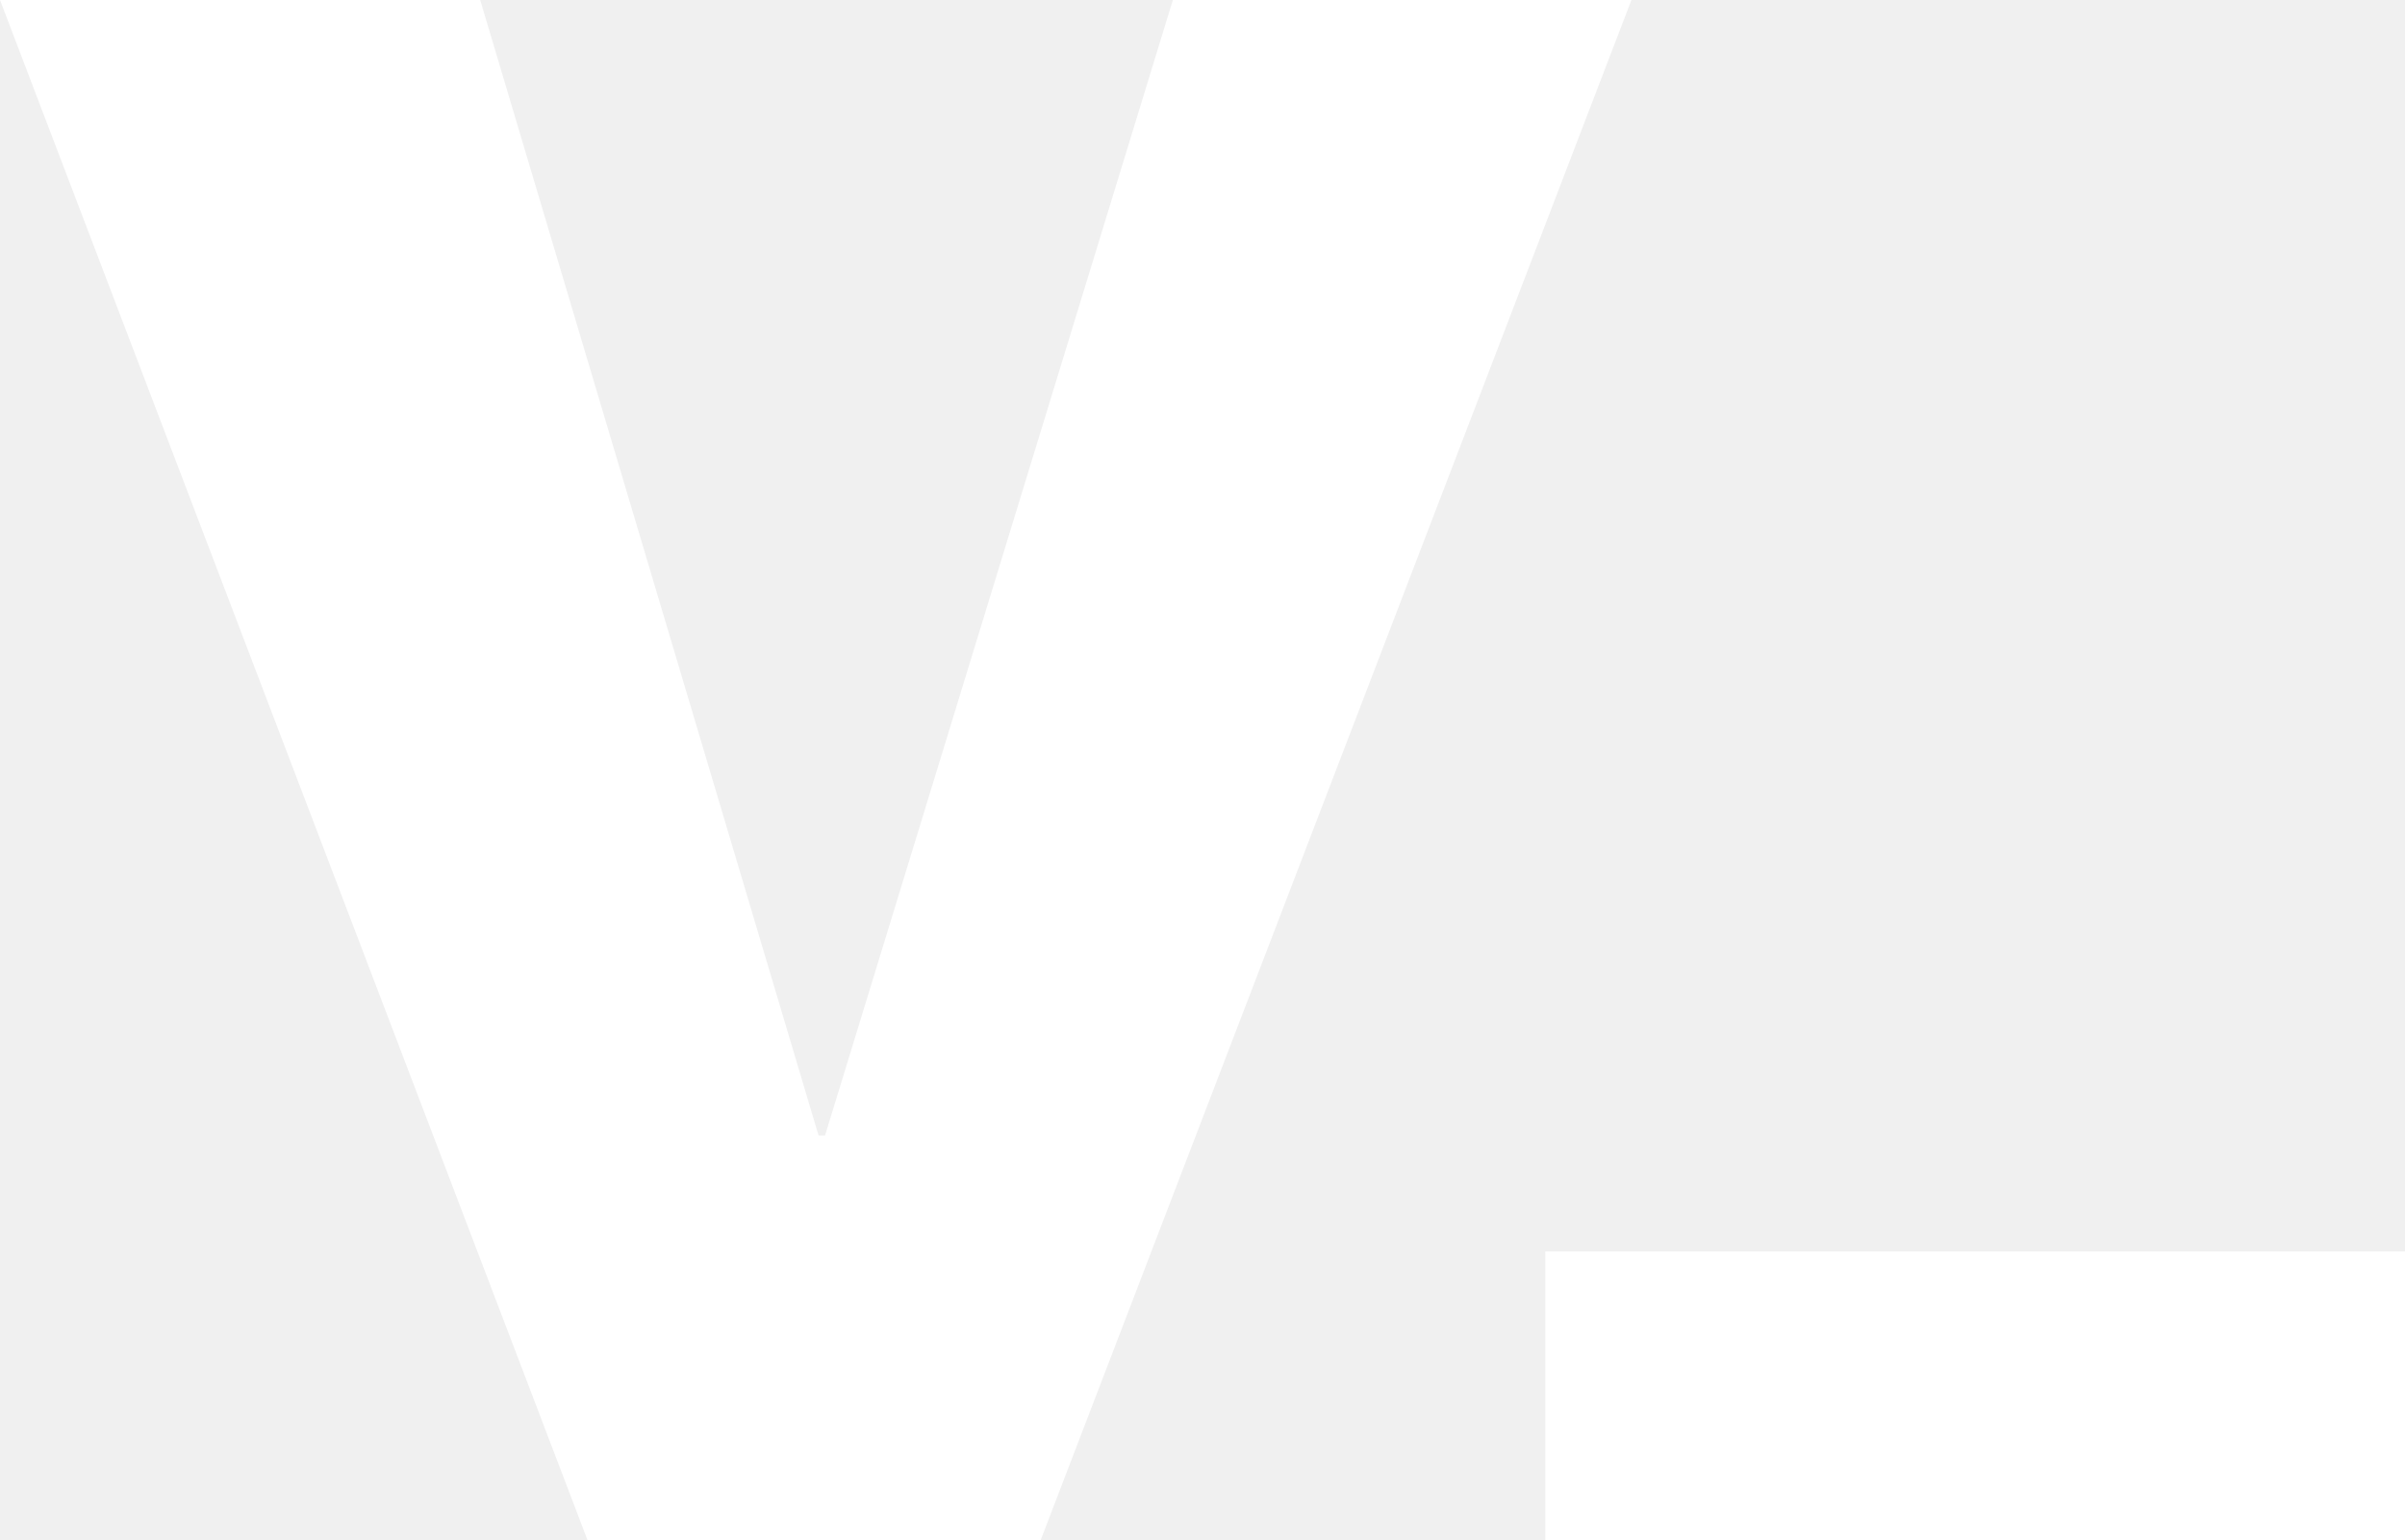
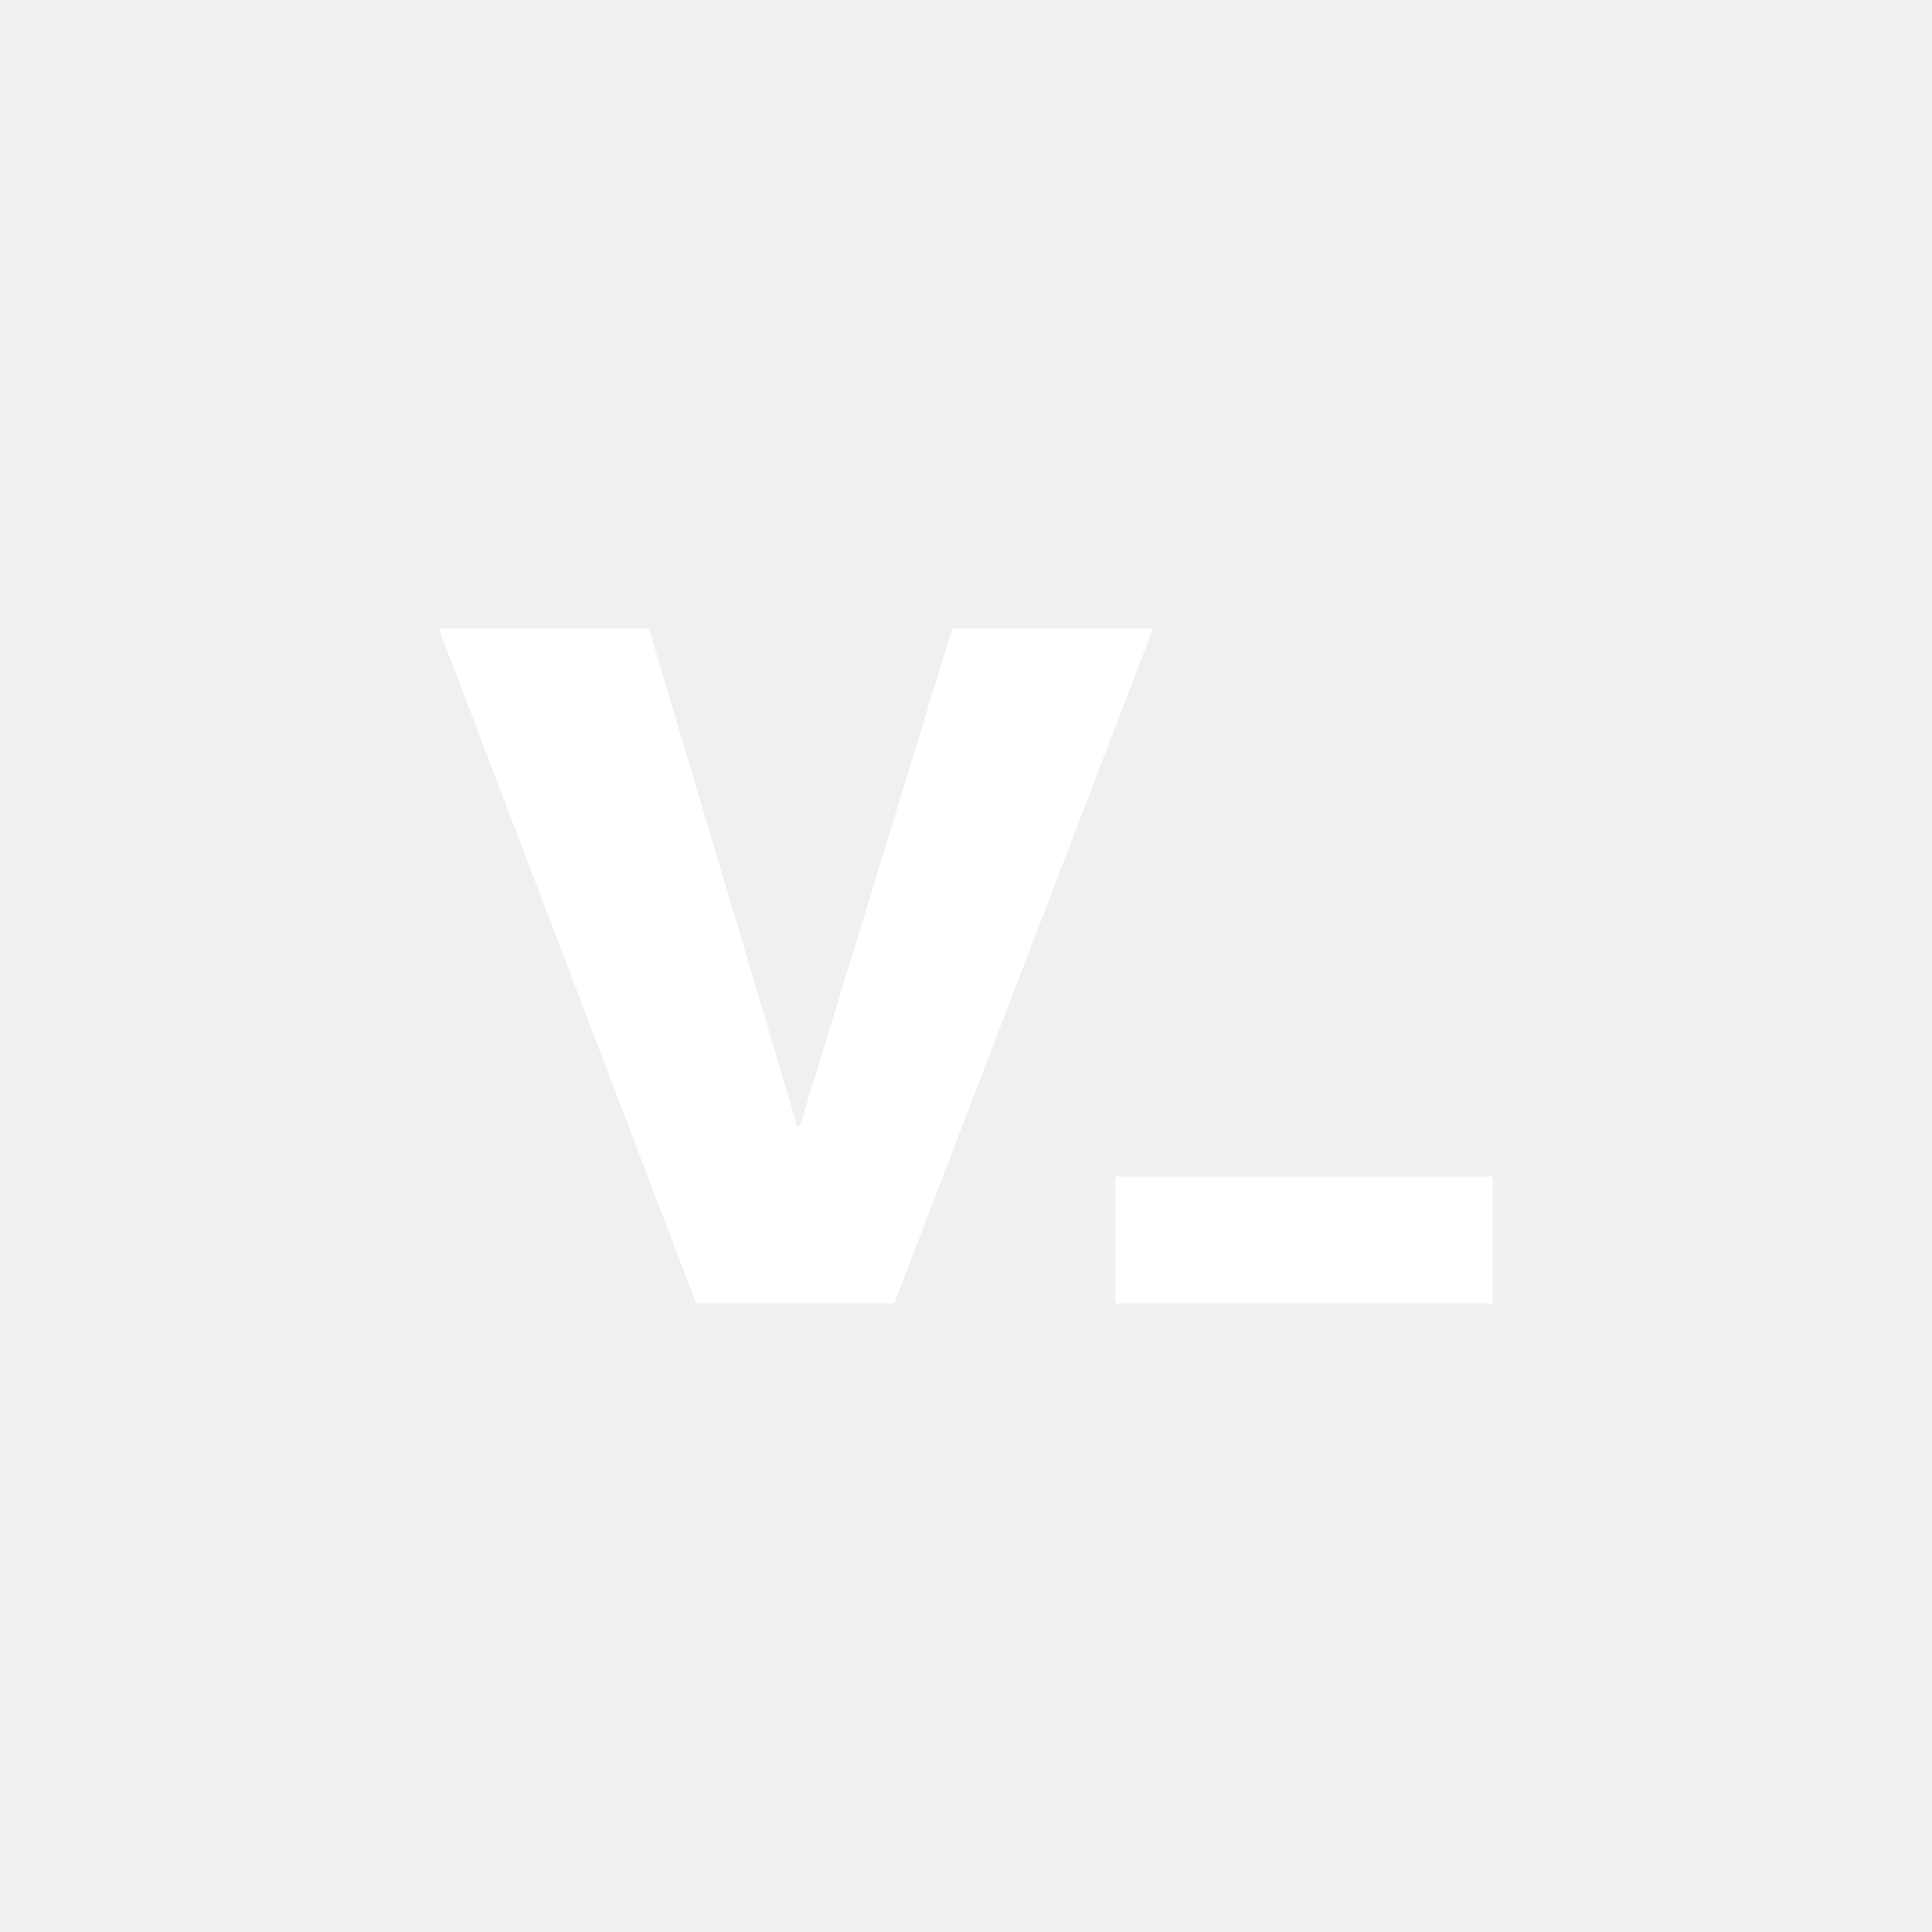
- <svg xmlns="http://www.w3.org/2000/svg" viewBox="0 0 545 349">
-   <path fill="#ffffff" d="m265.784 0-78.827 257.361h-1.455L108.817 0H0l133.218 349.257h102.524L369.7 0H265.784zm84.4 283.615h195.322v65.643H350.184z" />
+ <svg xmlns="http://www.w3.org/2000/svg" viewBox="0 0 1000 1000">
+   <path fill="#ffffff" d="m492.888 325.371-78.827 257.361h-1.455l-76.685-257.361H227.104l133.218 349.256h102.524l133.958-349.256H492.888zm84.4 283.615H772.61v65.643H577.288z" />
</svg>
